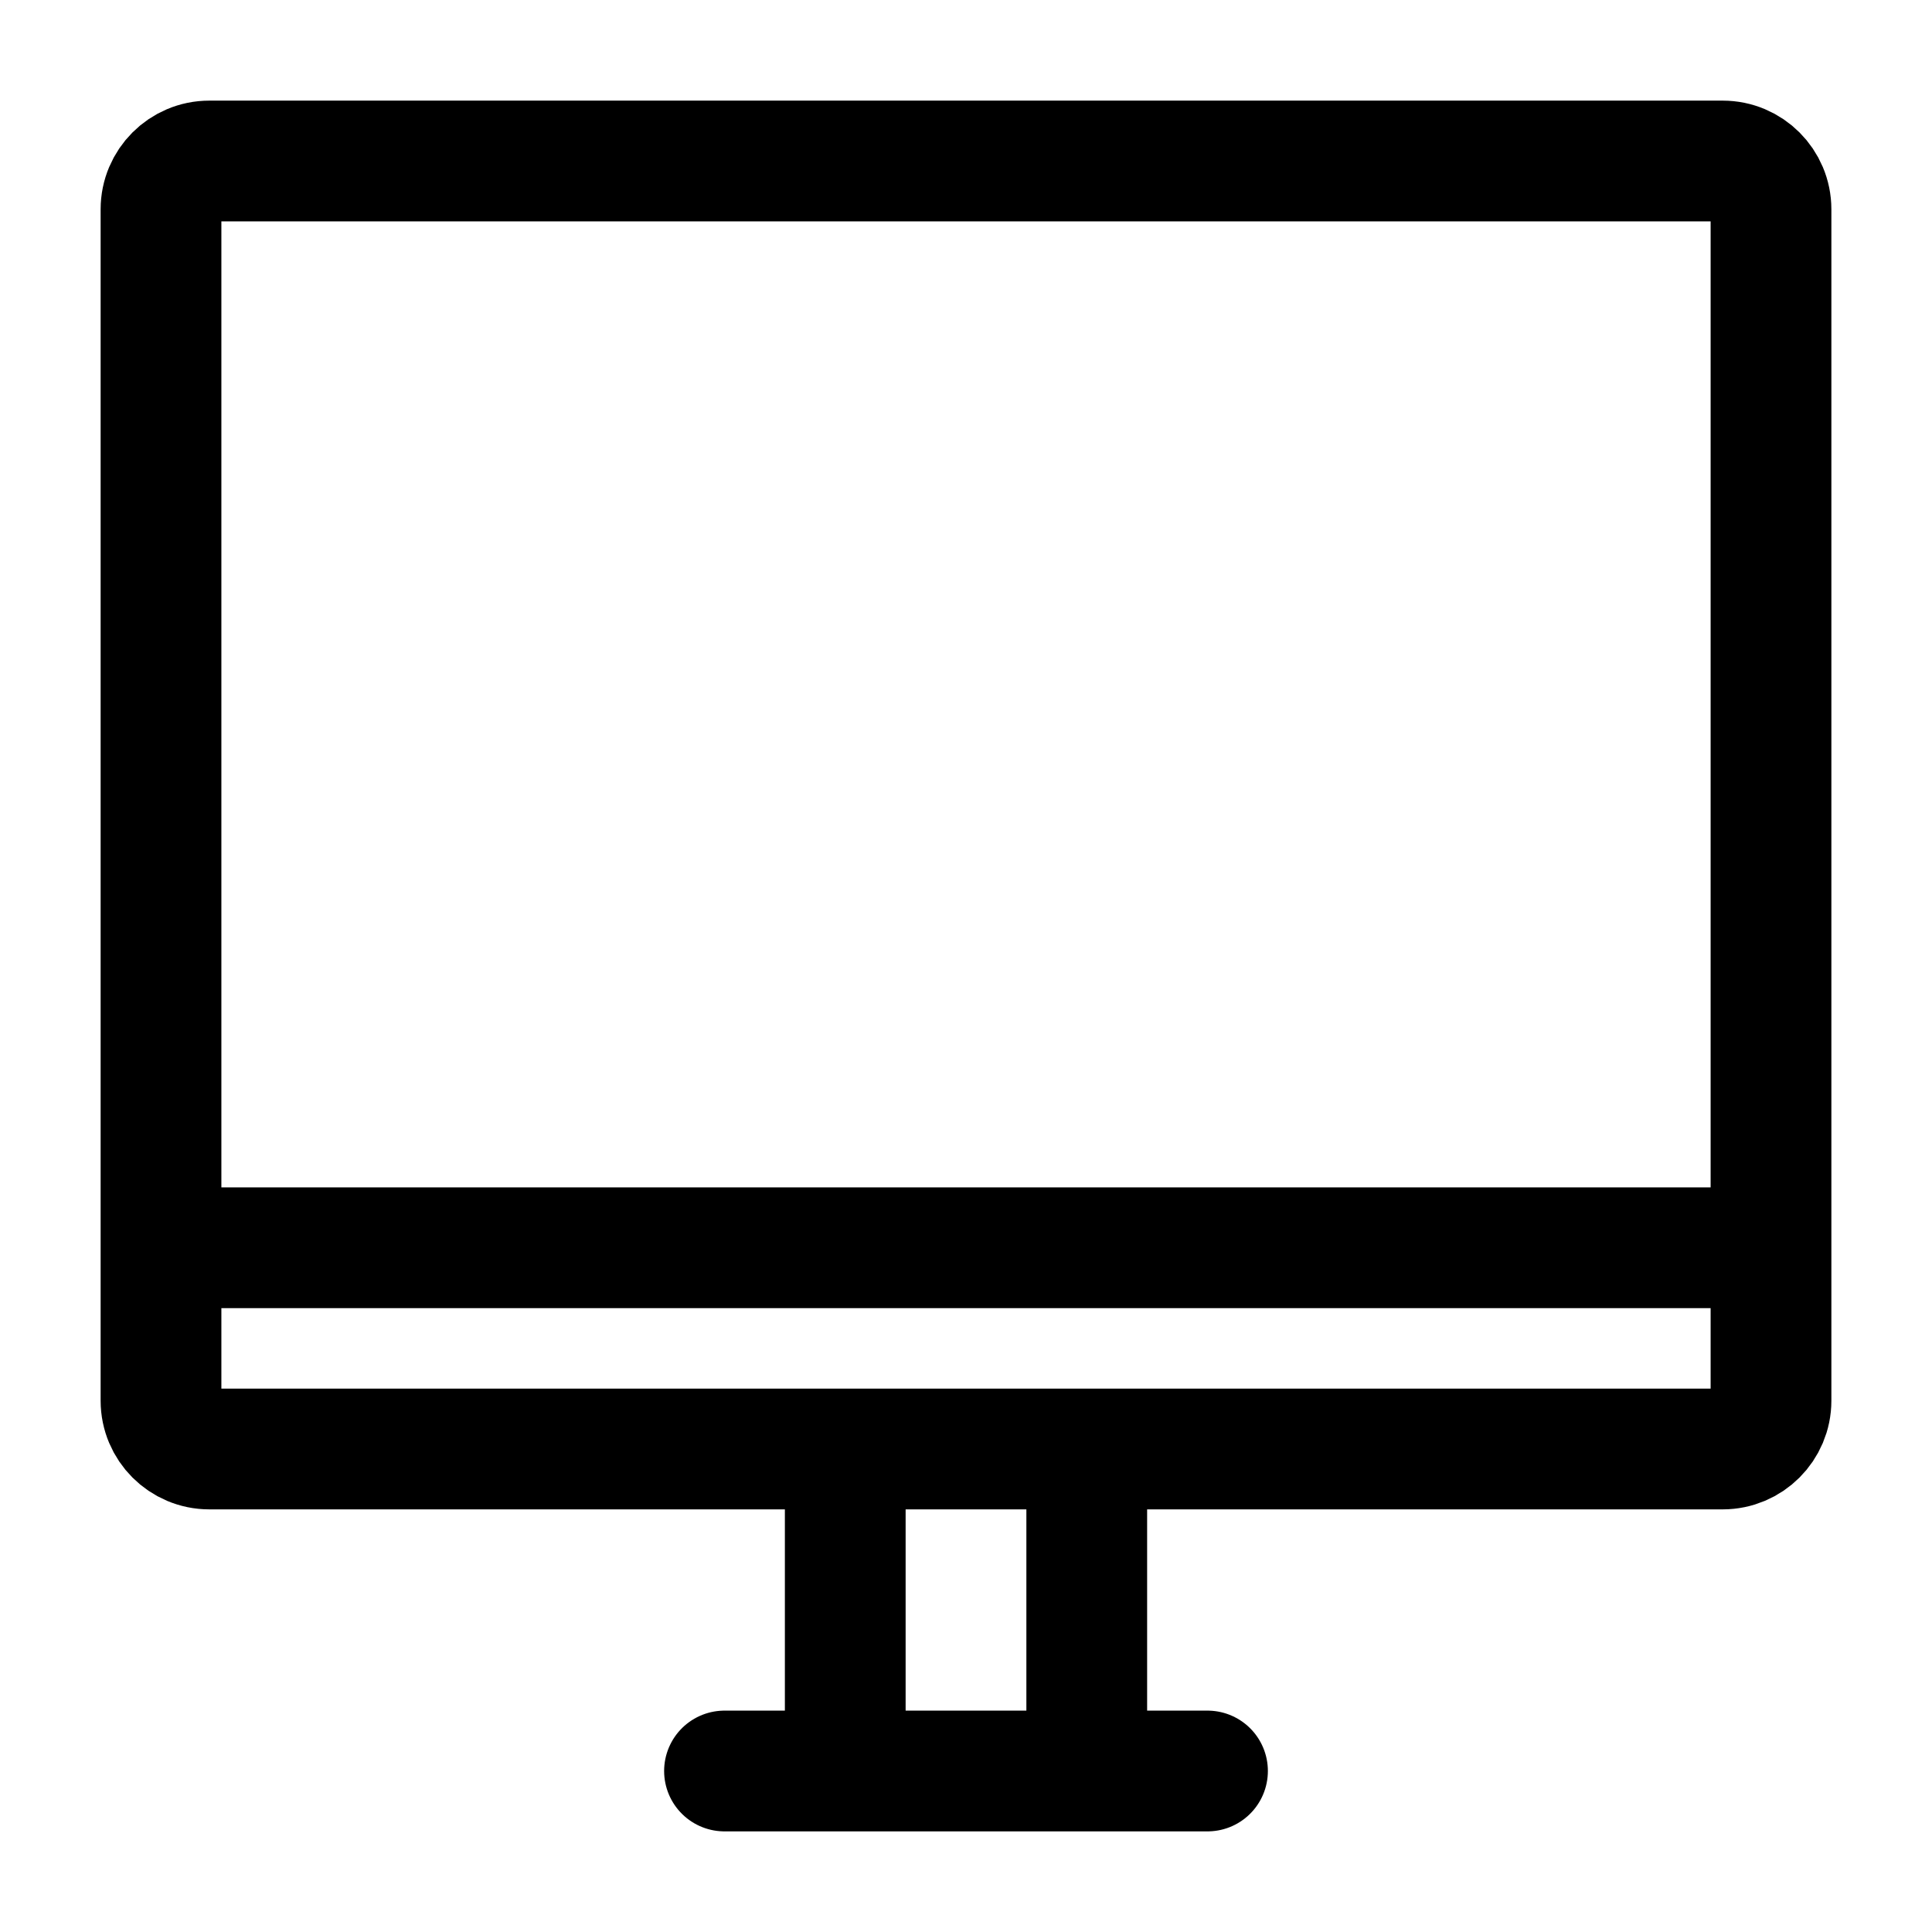
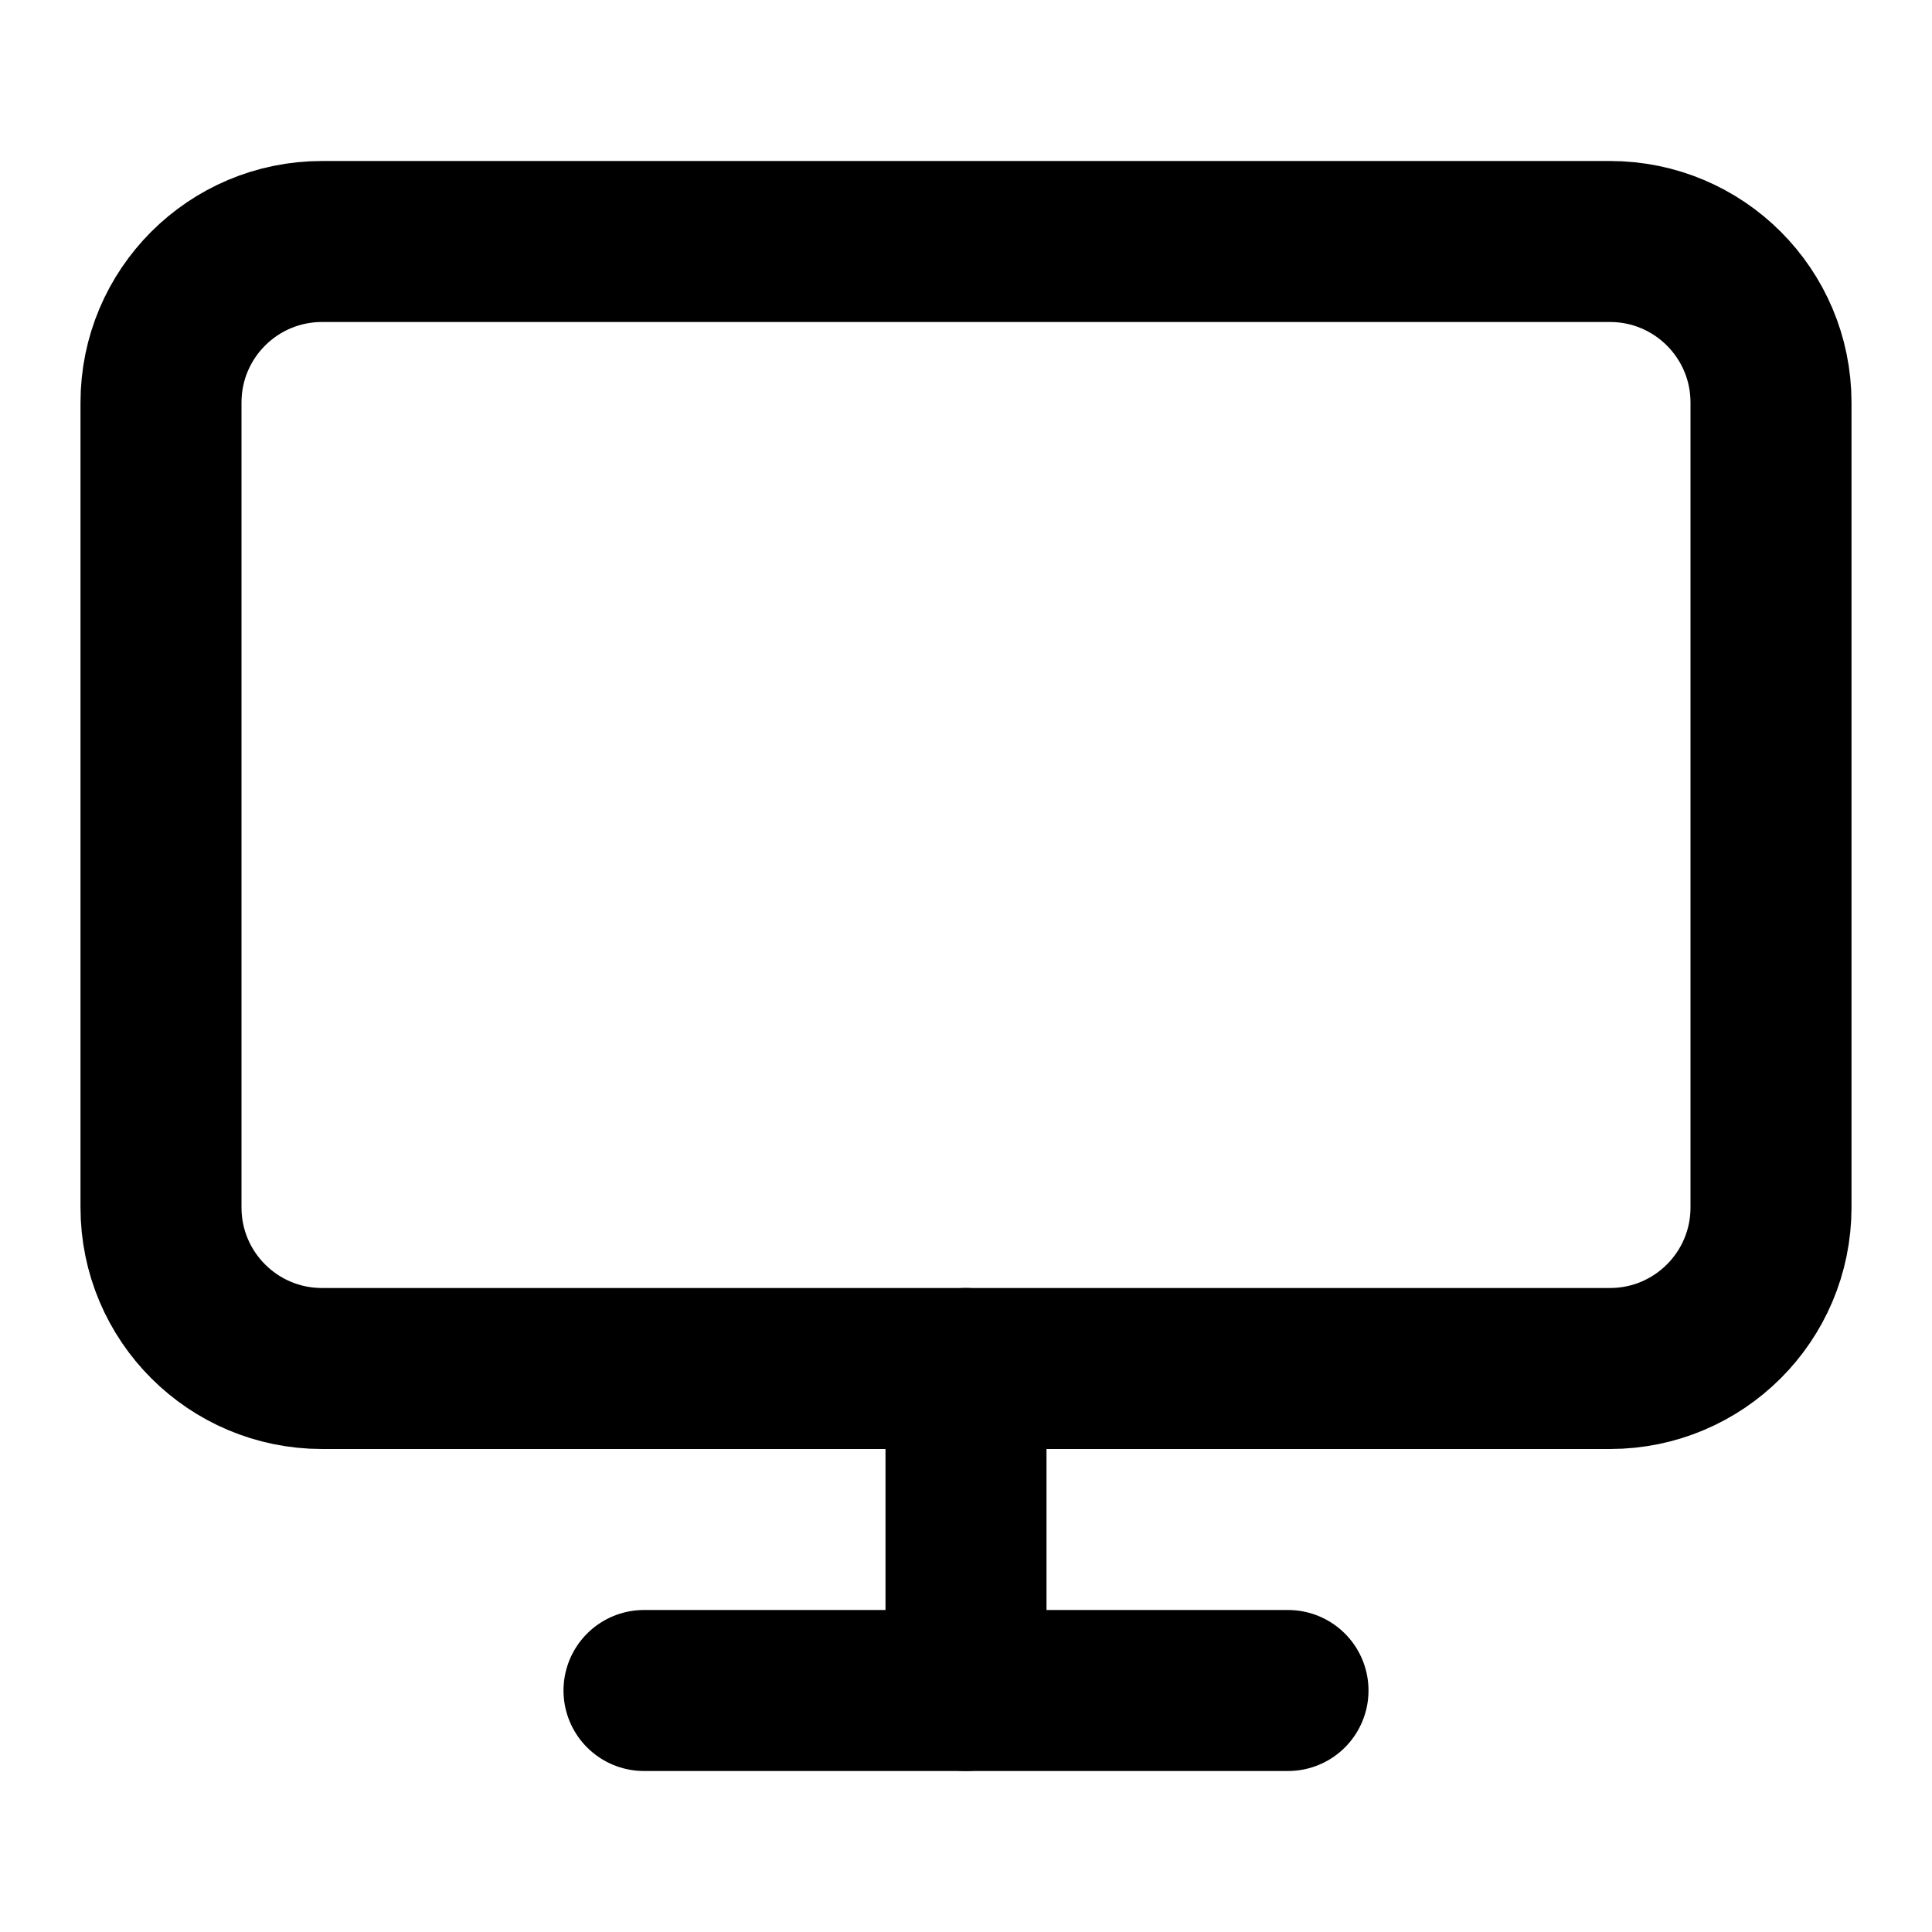
- <svg xmlns="http://www.w3.org/2000/svg" width="24" height="24" stroke-width="1.5" viewBox="0 0 24 24" fill="none">
-   <path d="M2 15.5V2.6C2 2.269 2.269 2 2.6 2H21.4C21.731 2 22 2.269 22 2.6V15.5M2 15.5V17.4C2 17.731 2.269 18 2.6 18H21.4C21.731 18 22 17.731 22 17.4V15.5M2 15.5H22M9 22H10.5M10.5 22V18M10.5 22H13.5M13.5 22H15M13.5 22L13.5 18" stroke="currentColor" stroke-linecap="round" stroke-linejoin="round" />
+ <svg xmlns="http://www.w3.org/2000/svg" width="24" height="24" viewBox="0 0 24 24" fill="none" stroke="currentColor" stroke-width="2" stroke-linecap="round" stroke-linejoin="round" class="lucide lucide-monitor-icon lucide-monitor">
+   <rect width="20" height="14" x="2" y="3" rx="2" />
+   <line x1="8" x2="16" y1="21" y2="21" />
+   <line x1="12" x2="12" y1="17" y2="21" />
</svg>
